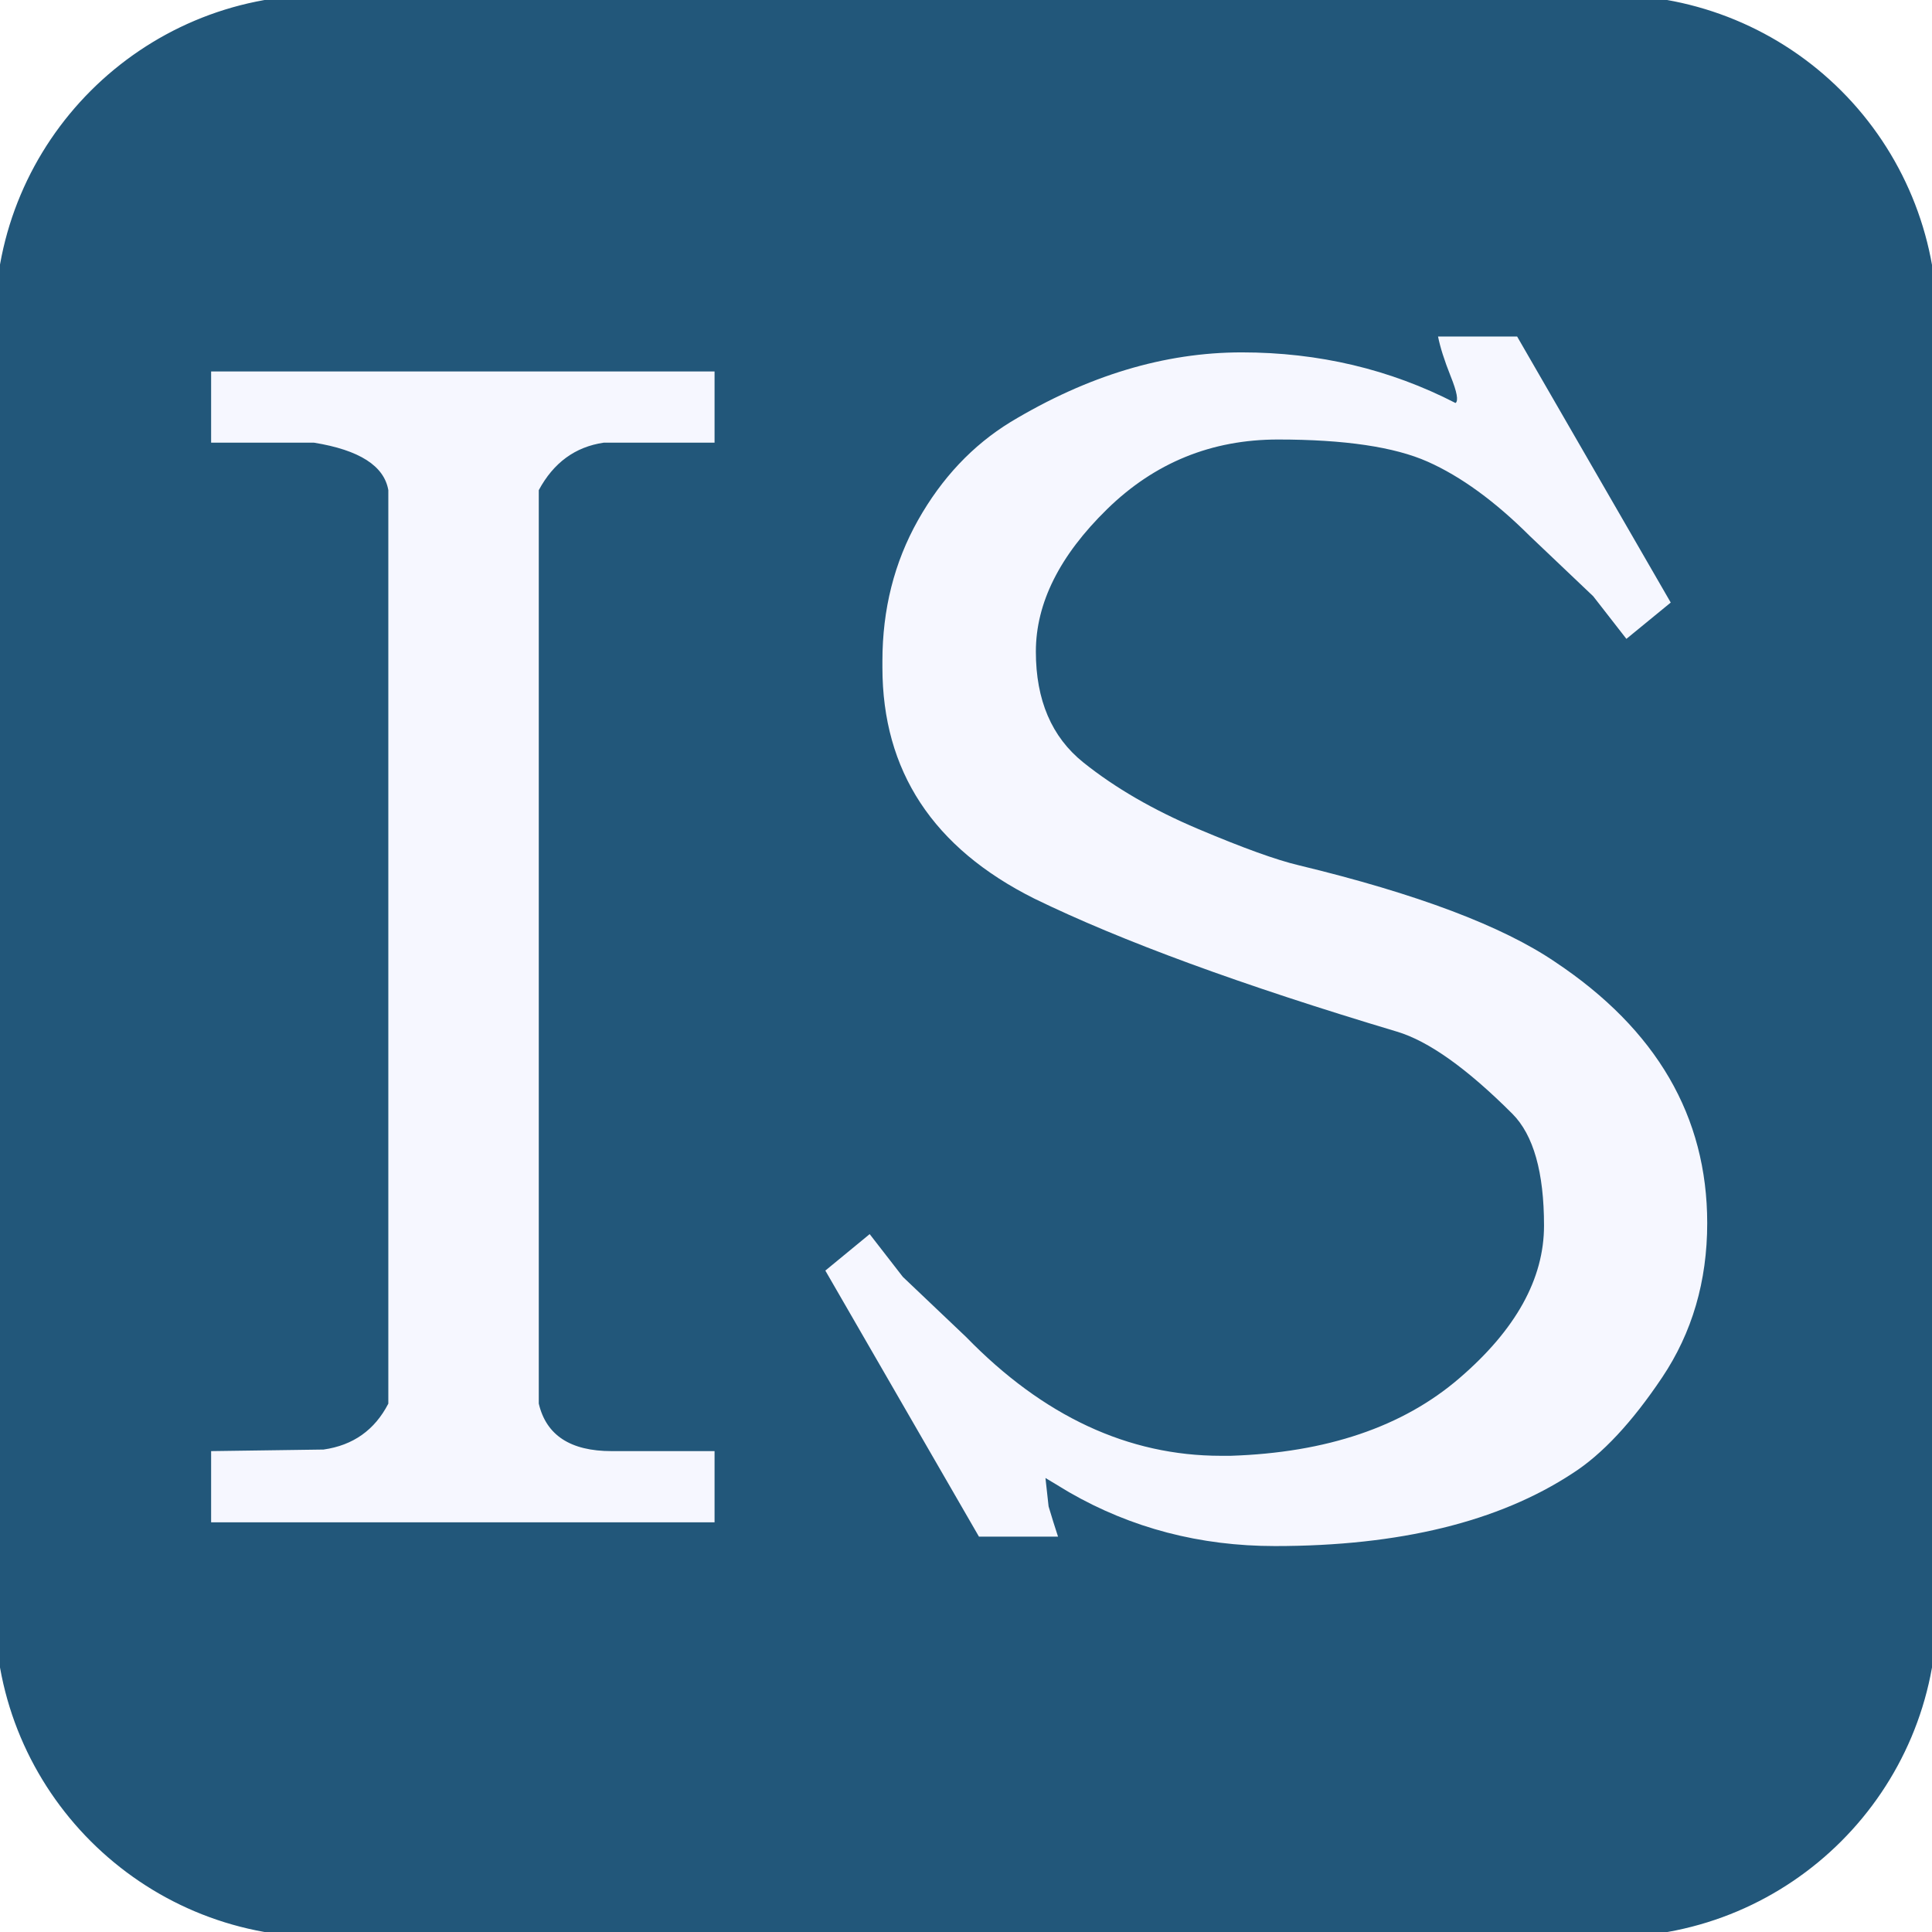
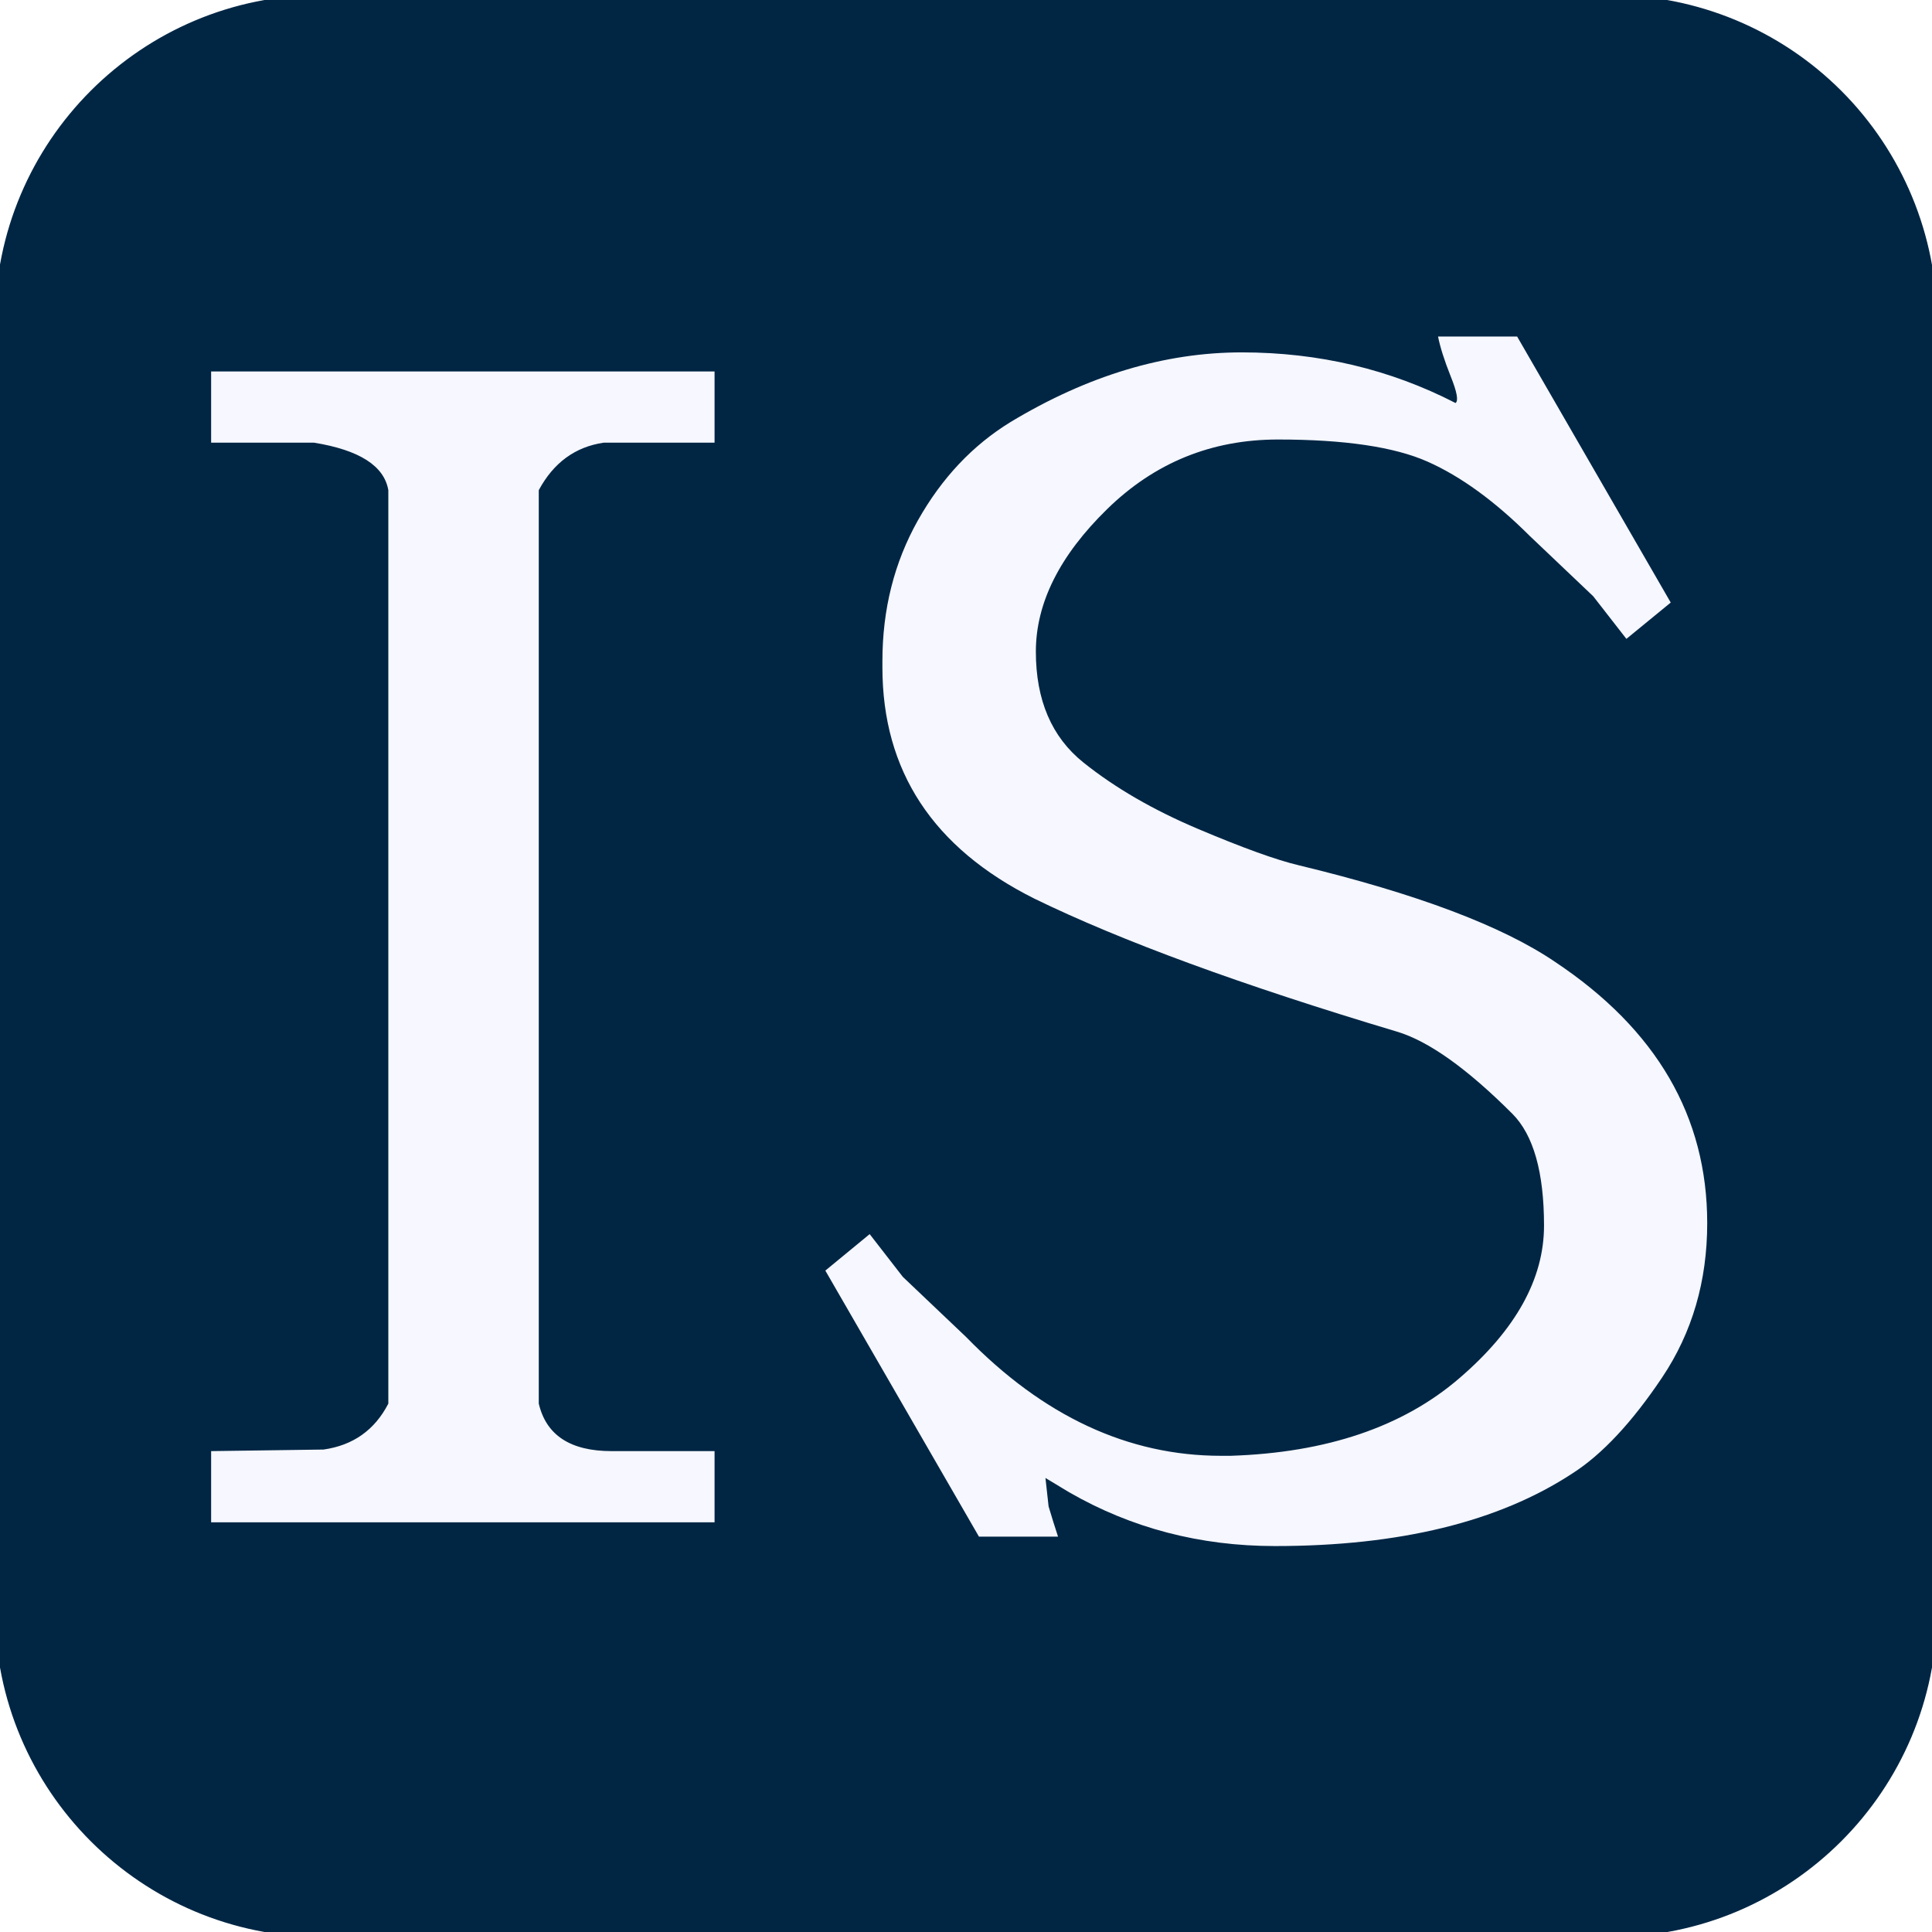
<svg xmlns="http://www.w3.org/2000/svg" version="1.1" viewBox="0.0 0.0 192.0 192.0" fill="none" stroke="none" stroke-linecap="square" stroke-miterlimit="10">
  <g>
-     <path fill="#22577a" d="m0 32.001l0 0c0 -17.673 14.327 -32.001 32.001 -32.001l127.999 0l0 0c8.487 0 16.627 3.371 22.628 9.373c6.001 6.001 9.373 14.141 9.373 22.628l0 127.999c0 17.673 -14.327 32.001 -32.001 32.001l-127.999 0c-17.673 0 -32.001 -14.327 -32.001 -32.001z" fill-rule="evenodd" />
-     <path stroke="#22577a" stroke-width="1.0" stroke-linejoin="round" stroke-linecap="butt" d="m0 32.001l0 0c0 -17.673 14.327 -32.001 32.001 -32.001l127.999 0l0 0c8.487 0 16.627 3.371 22.628 9.373c6.001 6.001 9.373 14.141 9.373 22.628l0 127.999c0 17.673 -14.327 32.001 -32.001 32.001l-127.999 0c-17.673 0 -32.001 -14.327 -32.001 -32.001z" fill-rule="evenodd" />
+     <path fill="#002644" d="m0 32.001l0 0c0 -17.673 14.327 -32.001 32.001 -32.001l127.999 0l0 0c8.487 0 16.627 3.371 22.628 9.373c6.001 6.001 9.373 14.141 9.373 22.628l0 127.999c0 17.673 -14.327 32.001 -32.001 32.001l-127.999 0c-17.673 0 -32.001 -14.327 -32.001 -32.001z" fill-rule="evenodd" />
+     <path stroke="#002644" stroke-width="1.0" stroke-linejoin="round" stroke-linecap="butt" d="m0 32.001l0 0c0 -17.673 14.327 -32.001 32.001 -32.001l127.999 0l0 0c8.487 0 16.627 3.371 22.628 9.373c6.001 6.001 9.373 14.141 9.373 22.628l0 127.999c0 17.673 -14.327 32.001 -32.001 32.001l-127.999 0c-17.673 0 -32.001 -14.327 -32.001 -32.001z" fill-rule="evenodd" />
    <path fill="#000000" fill-opacity="0.0" d="m5.685 29.008l198.299 0l0 162.992l-198.299 0z" fill-rule="evenodd" />
    <path fill="#f6f7ff" d="m53.544 139.491q1.109 4.719 7.234 4.719l10.234 0l0 7.078l-50.031 0l0 -7.078l11.172 -0.156q4.406 -0.625 6.438 -4.562l0 -90.781q-0.625 -3.625 -7.391 -4.719l-10.219 0l0 -7.078l50.031 0l0 7.078l-11.016 0q-4.25 0.625 -6.453 4.719l0 90.781zm91.101 -99.438q0.469 -0.312 -0.484 -2.672q-0.938 -2.359 -1.25 -3.938l7.859 0l15.266 26.438l-4.406 3.609l-3.297 -4.234l-6.297 -5.984q-5.203 -5.188 -10.156 -7.391q-4.953 -2.203 -14.875 -2.203q-9.906 0 -16.984 6.922q-7.078 6.922 -7.078 14.156q0 7.234 4.719 11.016q4.719 3.781 11.406 6.609q6.688 2.828 10 3.609q17.609 4.25 25.484 9.609q15.109 10.062 15.109 25.953q0 8.656 -4.484 15.344q-4.484 6.688 -8.891 9.516q-11.016 7.234 -29.578 7.234q-11.172 0 -20.453 -5.344l-2.359 -1.422l0.312 2.828q0.469 1.578 0.938 3.0l-7.859 0l-15.266 -26.438l4.406 -3.625l3.297 4.25l6.297 5.984q11.484 11.797 25.328 11.797q0.484 0 0.953 0q14.313 -0.469 22.719 -7.703q8.422 -7.234 8.422 -15.172q0 -7.953 -3.141 -11.109q-6.766 -6.766 -11.484 -8.172q-23.125 -6.922 -36.031 -13.219q-15.094 -7.547 -15.094 -22.969l0 -0.641q0 -7.703 3.531 -13.984q3.547 -6.297 9.203 -9.766q11.484 -6.922 22.969 -6.922q11.484 0 21.25 5.031z" fill-rule="nonzero" />
  </g>
</svg>
